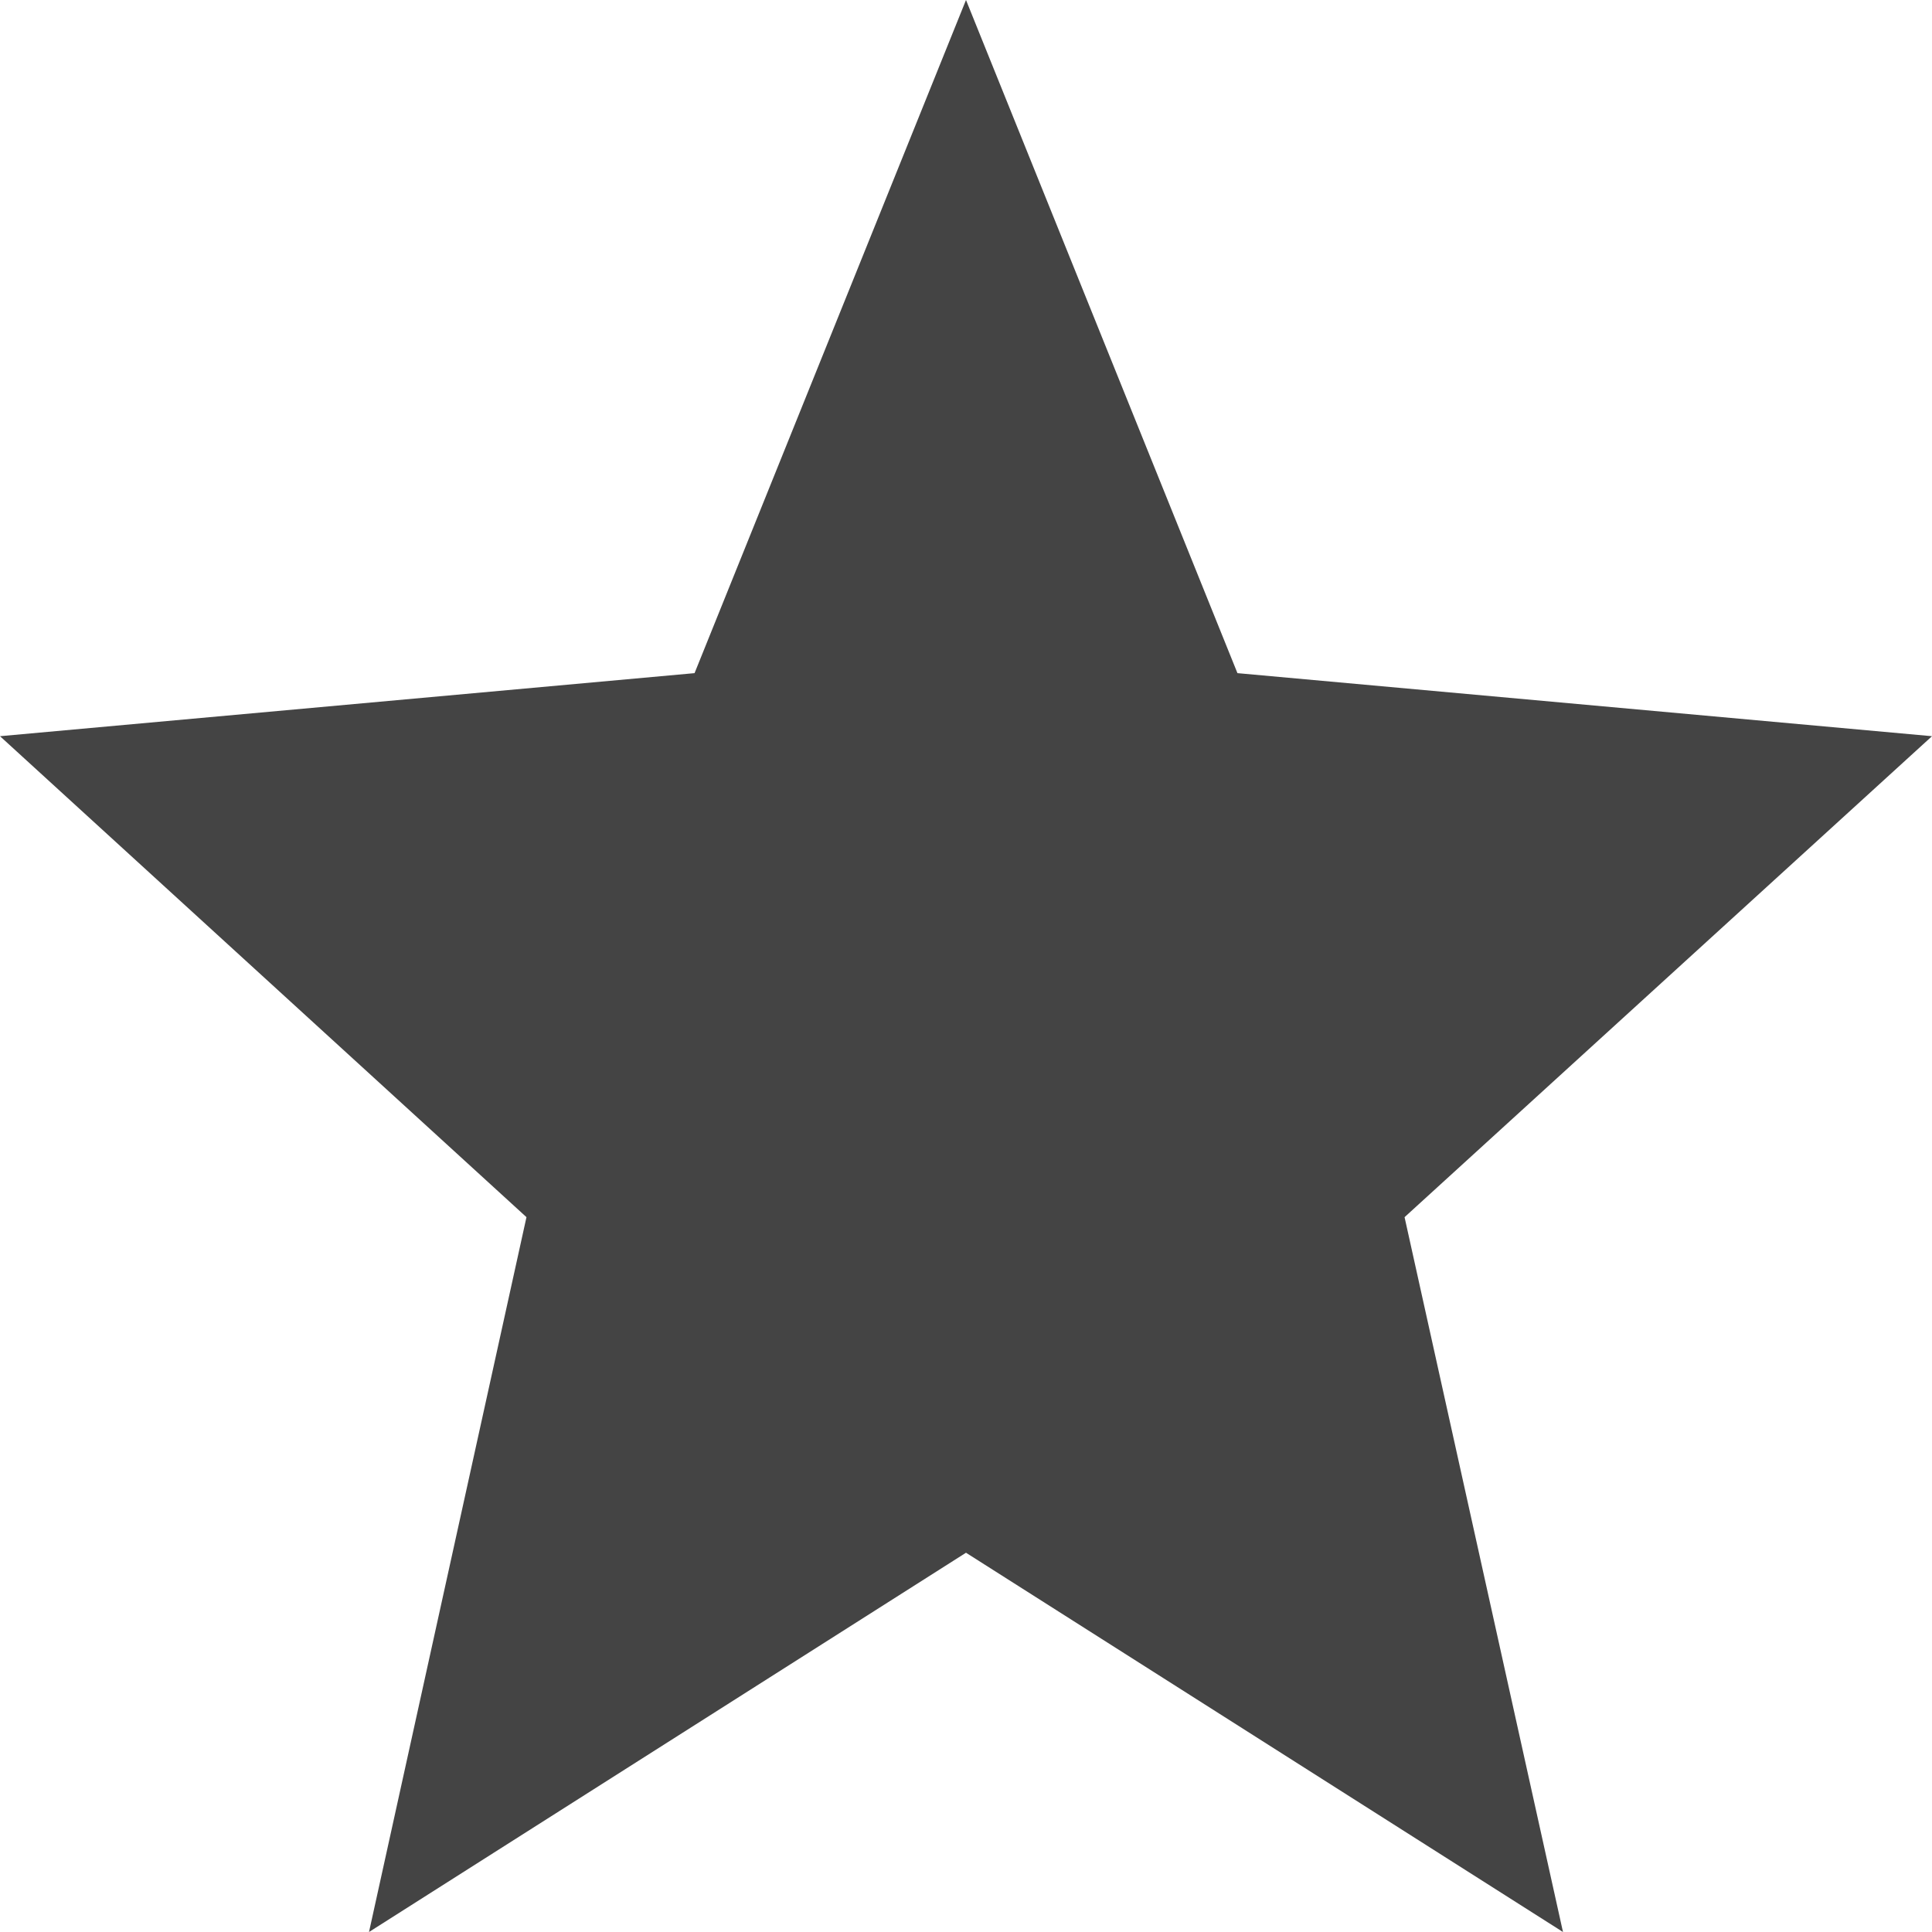
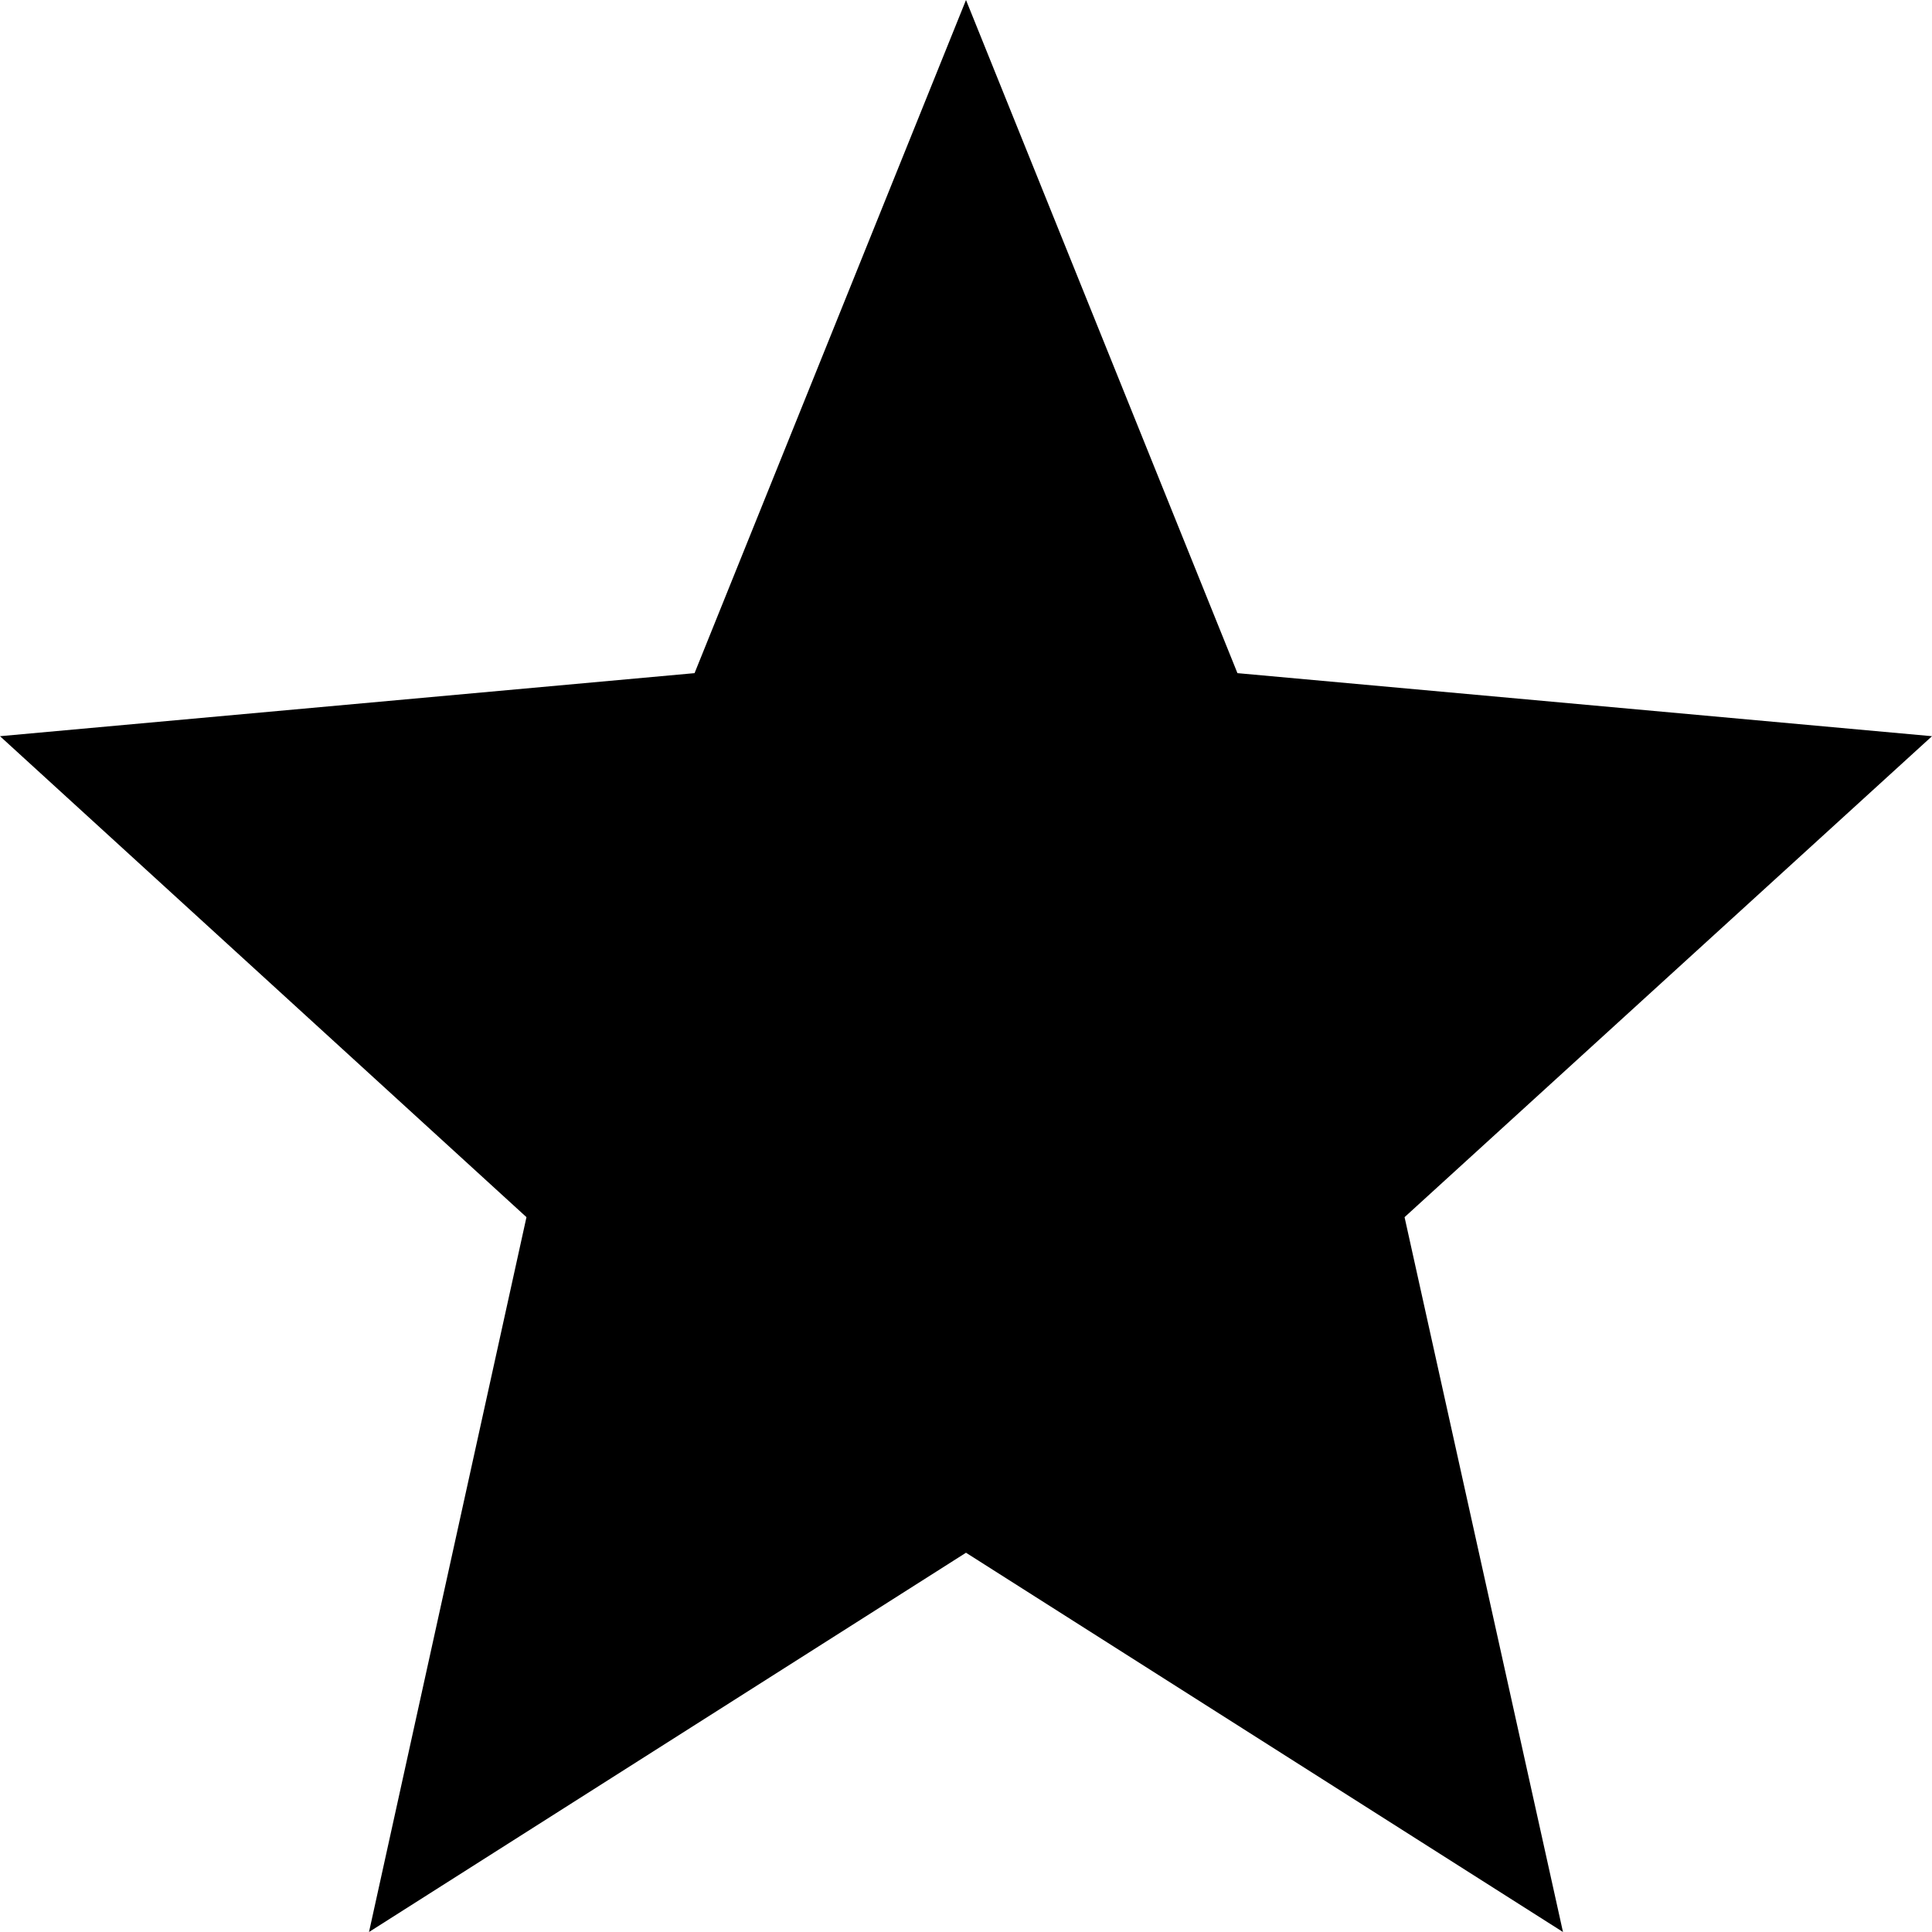
- <svg xmlns="http://www.w3.org/2000/svg" width="36" height="36" viewBox="0 0 36 36" fill="none">
-   <path d="M18 28.933L29.124 36L26.172 22.68L36 13.718L23.058 12.543L18 0L12.942 12.543L0 13.718L9.81 22.68L6.876 36L18 28.933Z" fill="#444444" />
+ <svg xmlns="http://www.w3.org/2000/svg" preserveAspectRatio="xMidYMid meet" viewBox="0 0 36 36" fill="currentColor">
+   <path d="M18 28.933L29.124 36L26.172 22.68L36 13.718L23.058 12.543L18 0L12.942 12.543L0 13.718L9.81 22.68L6.876 36L18 28.933Z" fill="currentColor" />
</svg>
